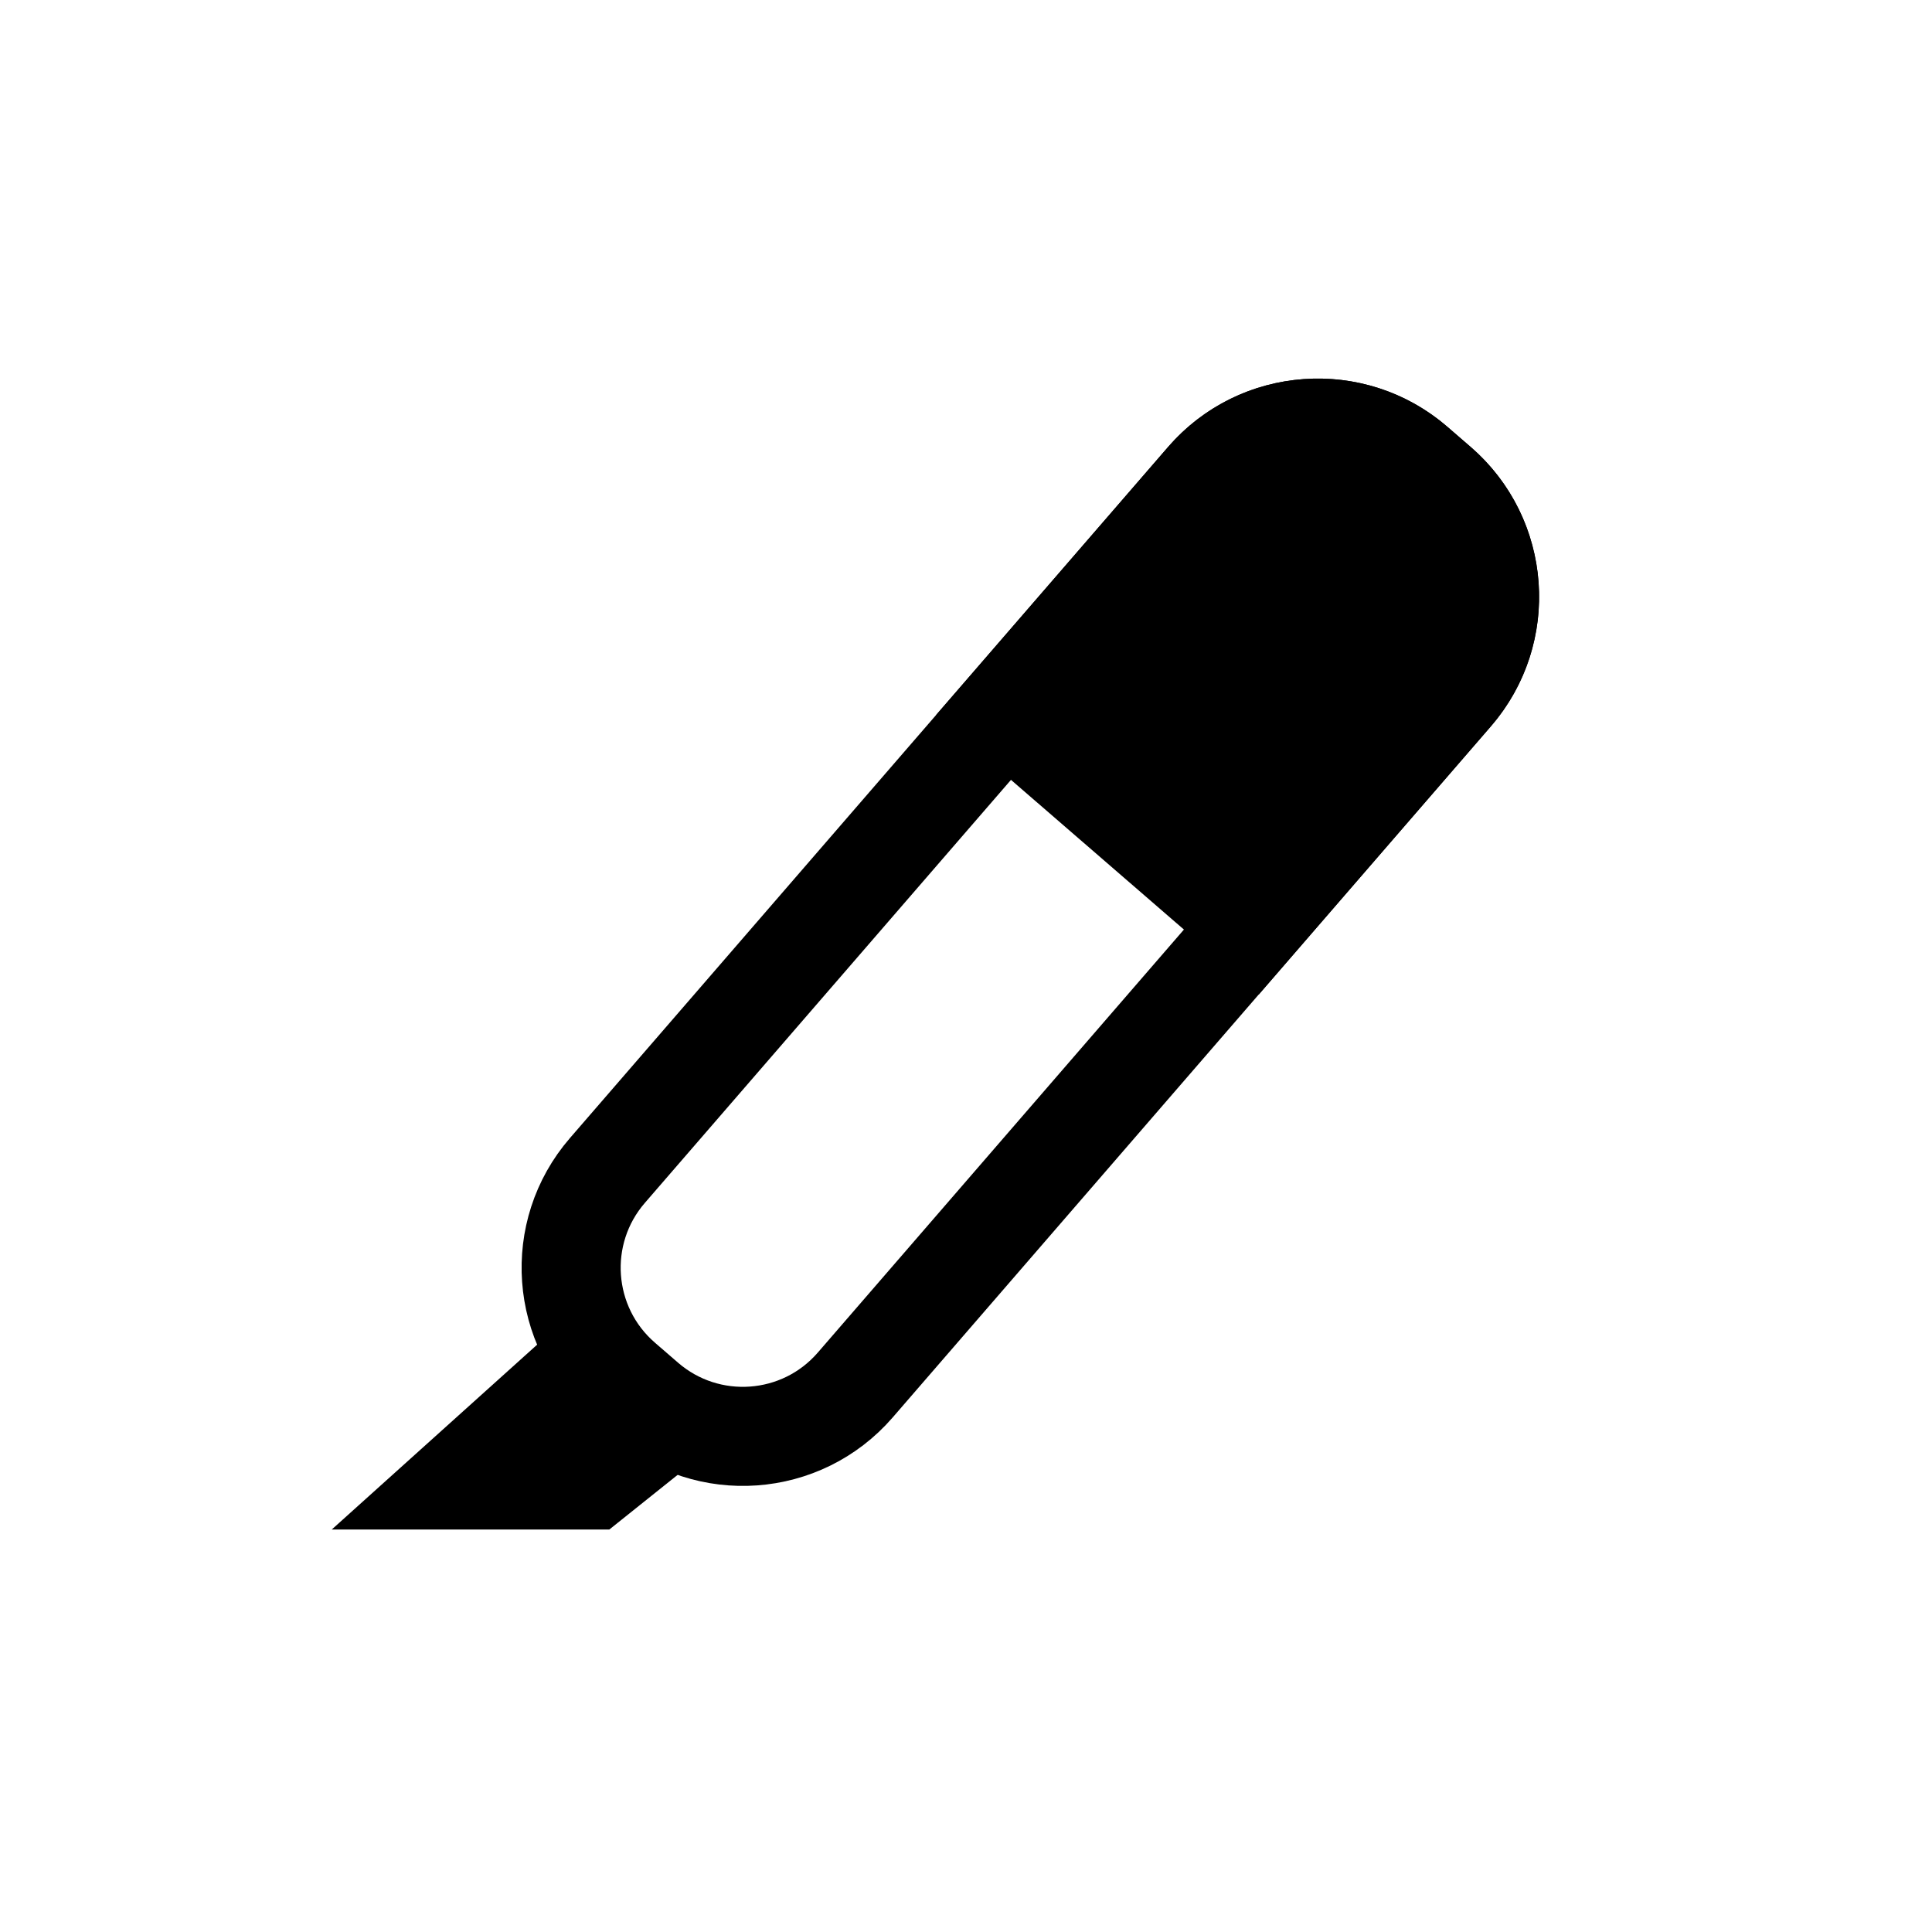
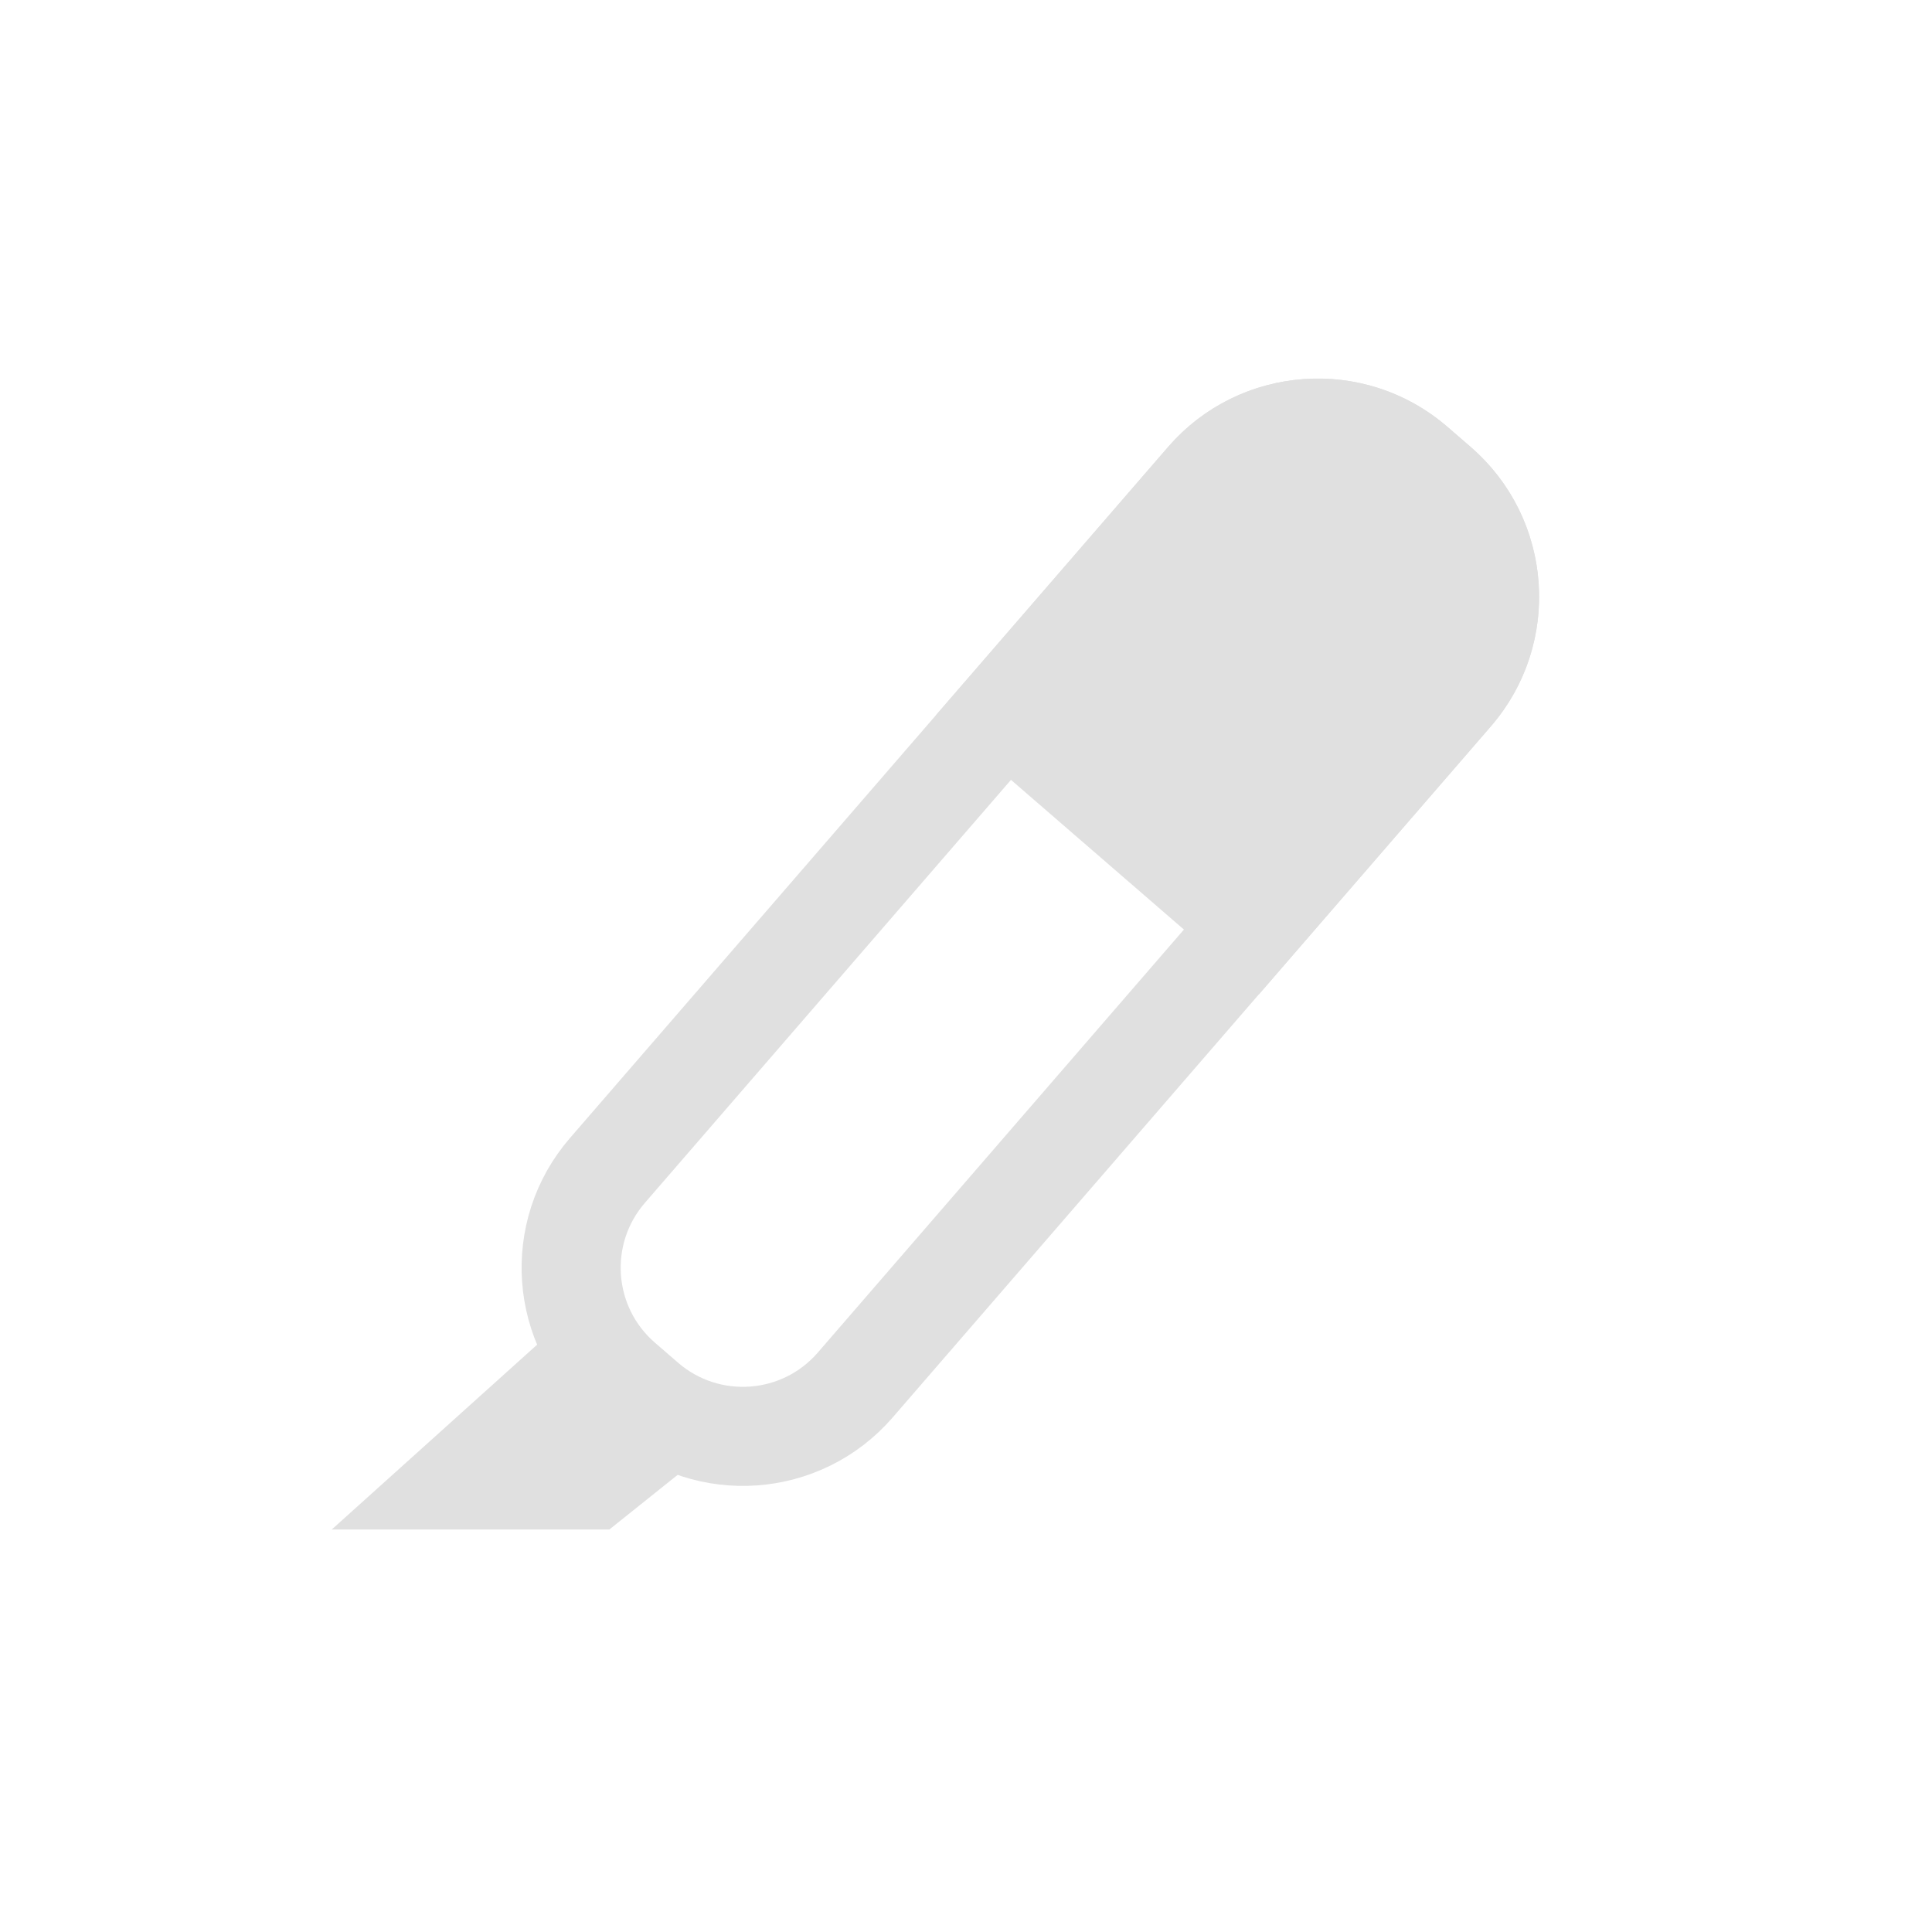
<svg xmlns="http://www.w3.org/2000/svg" width="39" height="39" viewBox="0 0 39 39" fill="none">
-   <rect x="26.297" y="7.411" width="6.617" height="24.448" rx="3" transform="rotate(40.8755 26.2975 7.41055)" stroke="black" stroke-width="2" />
-   <path d="M23.578 9.025C25.024 7.354 27.55 7.172 29.22 8.618L29.687 9.022C31.357 10.467 31.54 12.993 30.094 14.664L25.412 20.074L18.896 14.434L23.578 9.025Z" fill="black" />
-   <path d="M12.125 30.375L14 28.875L11.75 27L8 30.375H12.125Z" fill="black" stroke="black" />
+   <rect x="26.297" y="7.411" width="6.617" height="24.448" rx="3" transform="rotate(40.8755 26.2975 7.41055)" stroke="#E0E0E0" stroke-width="2" />
+   <path d="M23.578 9.025C25.024 7.354 27.55 7.172 29.22 8.618L29.687 9.022C31.357 10.467 31.54 12.993 30.094 14.664L25.412 20.074L18.896 14.434L23.578 9.025Z" fill="#E0E0E0" />
+   <path d="M12.125 30.375L14 28.875L11.75 27L8 30.375H12.125Z" fill="#E0E0E0" stroke="#E0E0E0" />
</svg>
